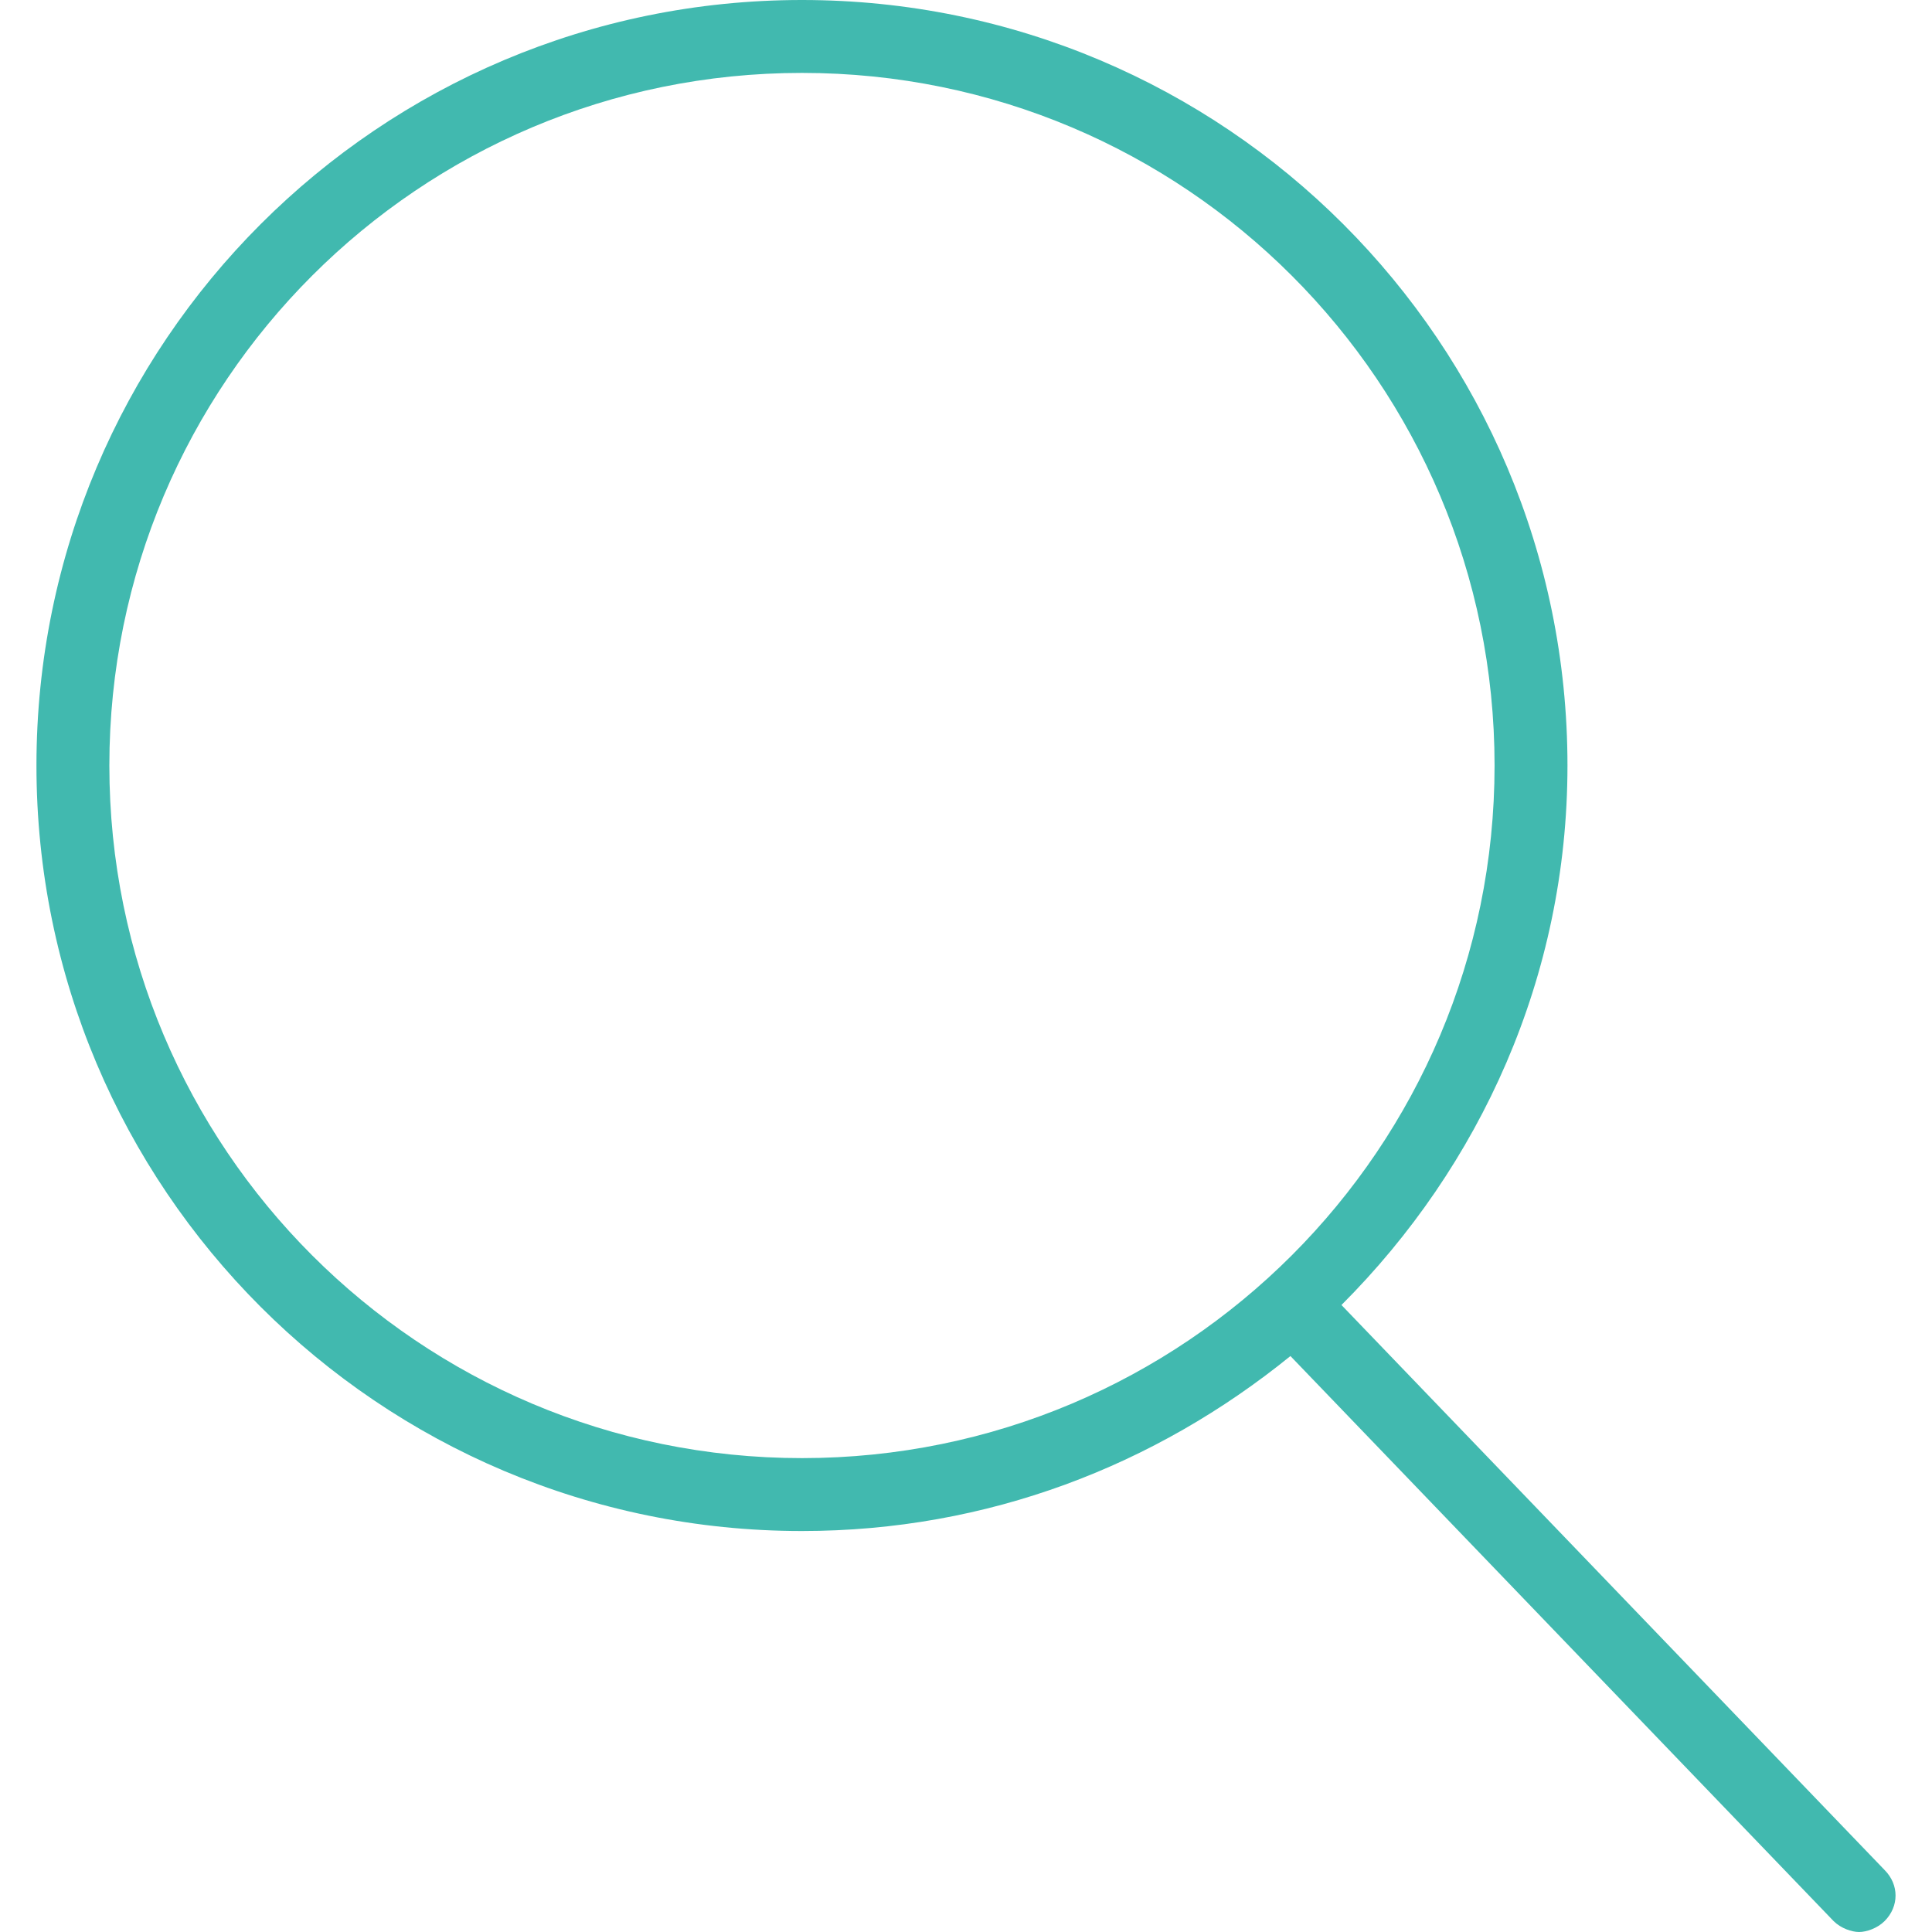
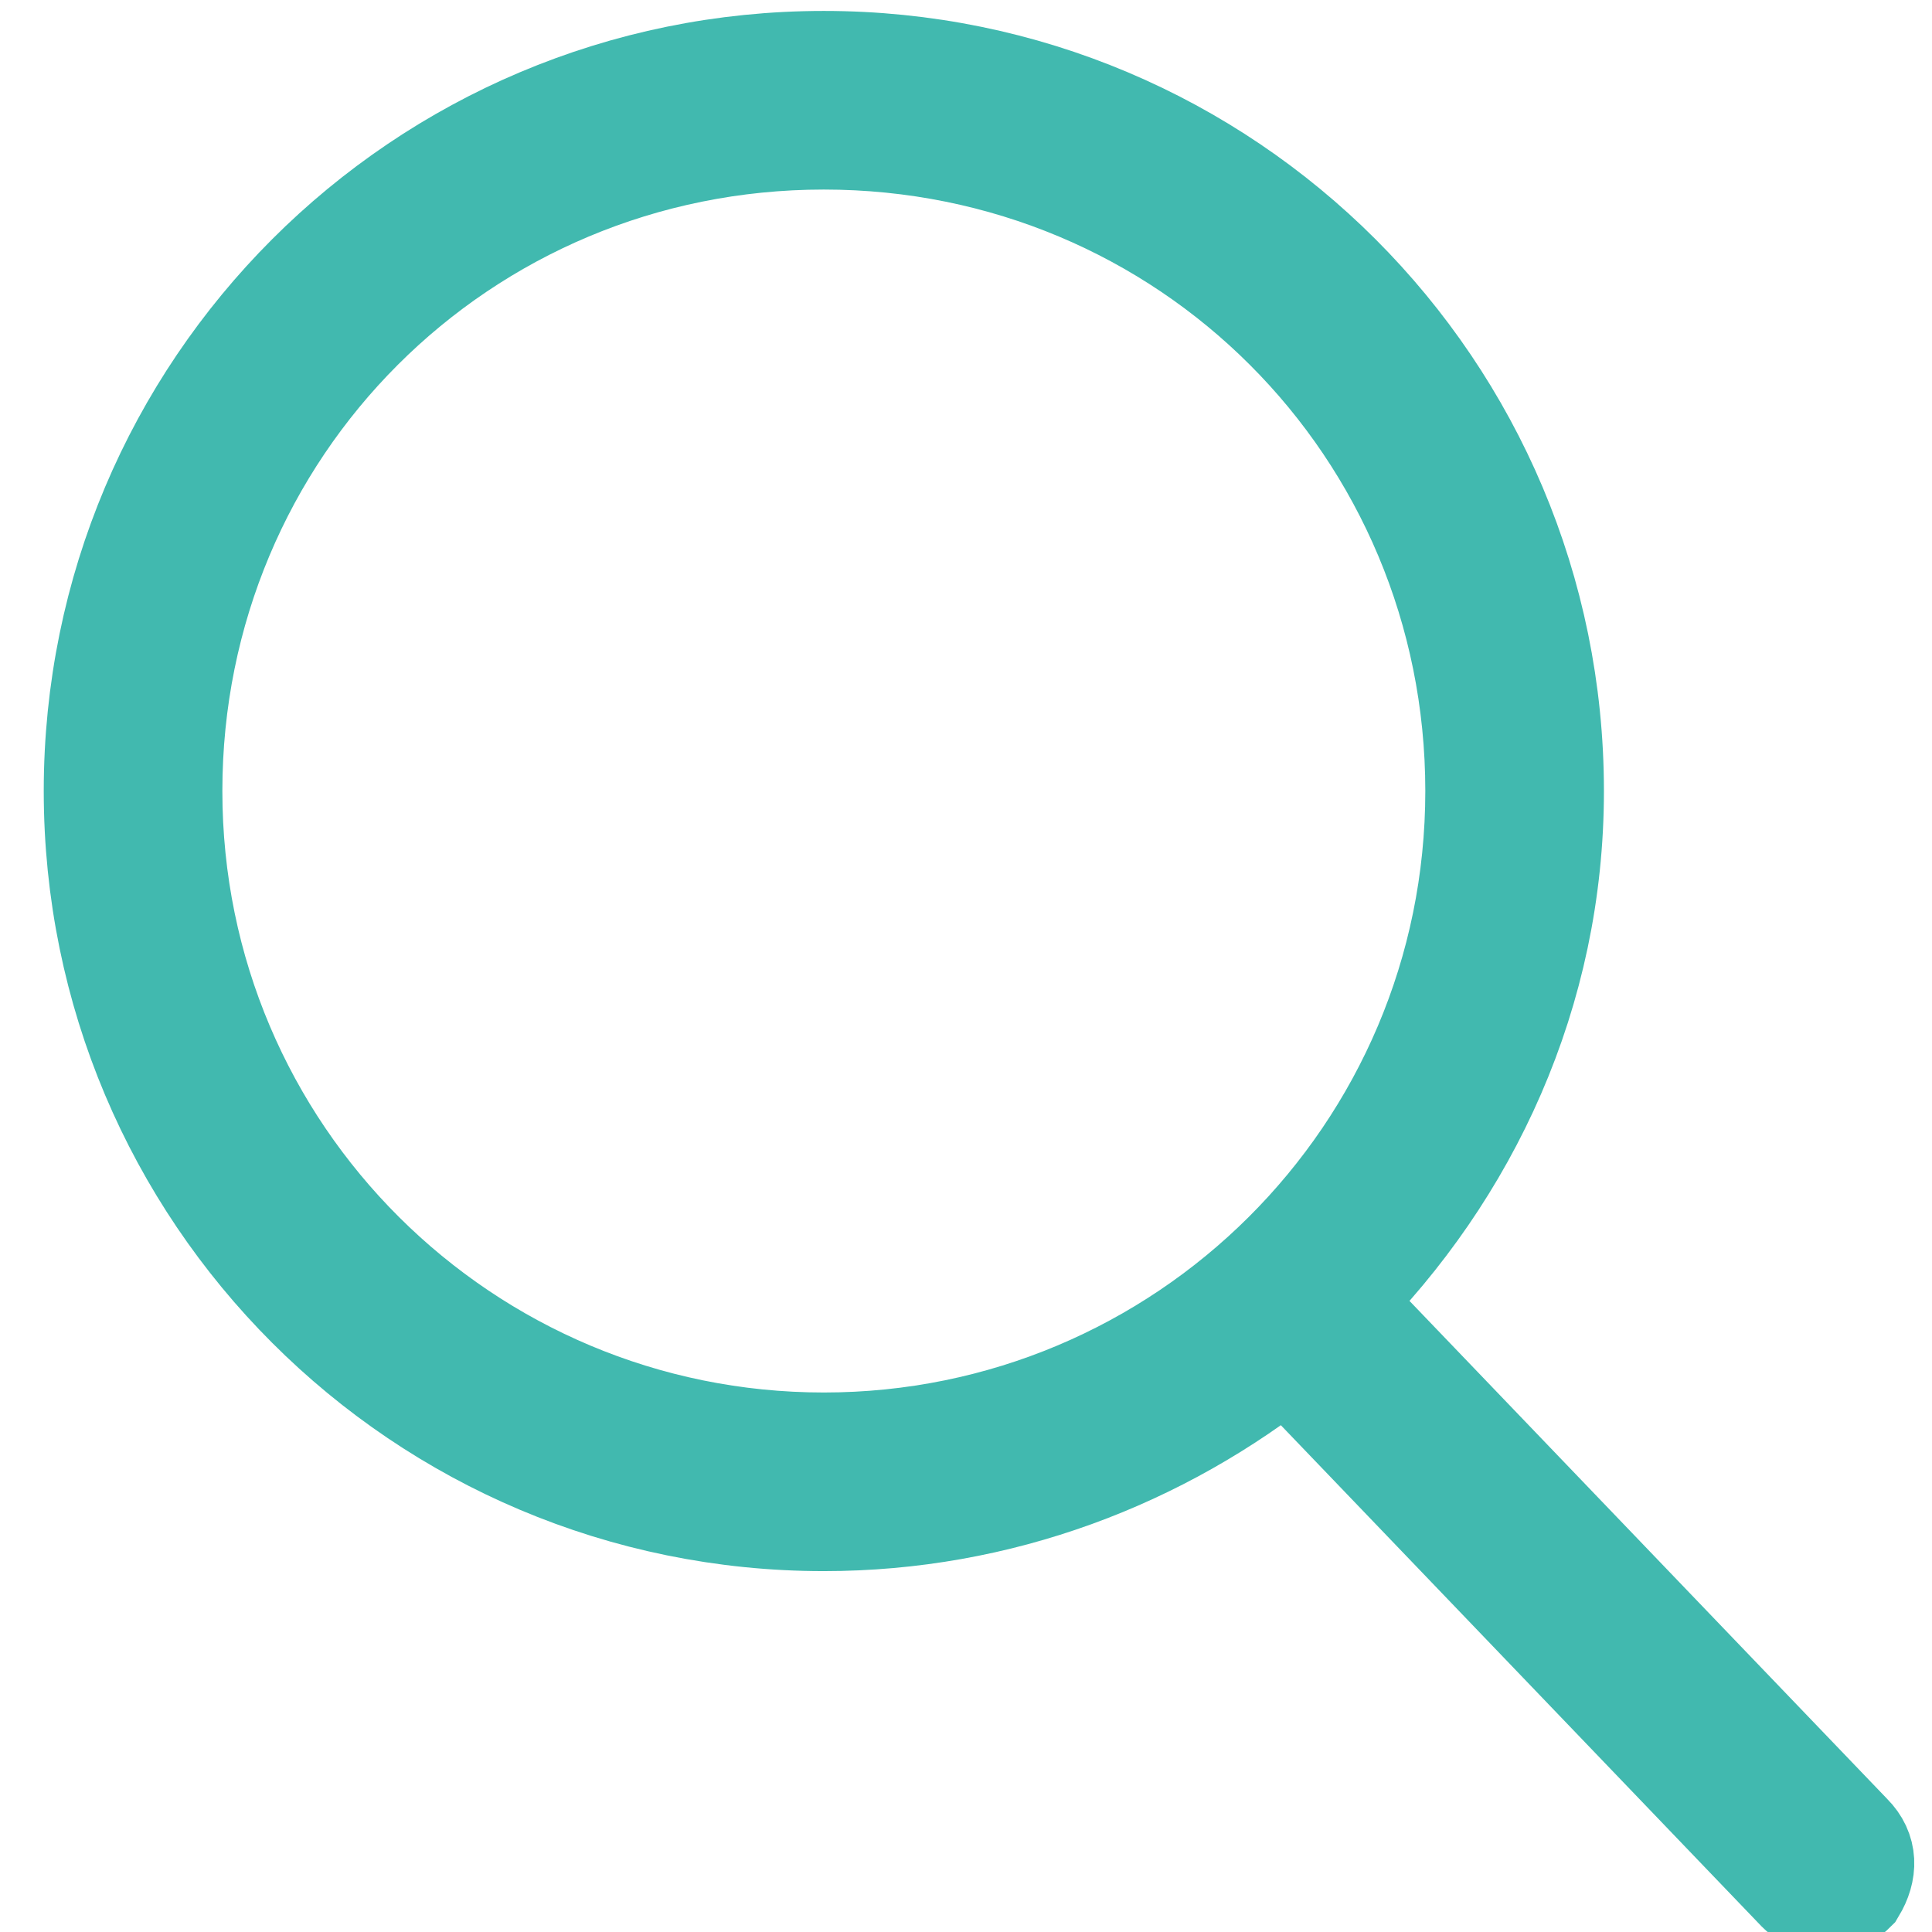
<svg xmlns="http://www.w3.org/2000/svg" version="1.1" id="Capa_1" x="0px" y="0px" viewBox="0 0 53 53" style="enable-background:new 0 0 53 53;" xml:space="preserve">
  <style type="text/css">
- 	.st0{fill:#41B9AF;}
+ 	.st0{fill:#41B9AF;stroke:#41B9AF;stroke-width:3;stroke-miterlimit:10;}
</style>
-   <path class="st0" d="M51.7,51.3L36.8,35.8C40.6,32,43,26.8,43,21C43,9.4,33.6,0,22,0S1,9.4,1,21s9.4,21,21,21  c5.1,0,9.7-1.8,13.4-4.8l14.9,15.5c0.2,0.2,0.5,0.3,0.7,0.3c0.2,0,0.5-0.1,0.7-0.3C52.1,52.3,52.1,51.7,51.7,51.3z M22,40  C11.5,40,3,31.5,3,21S11.5,2,22,2s19,8.5,19,19S32.5,40,22,40z" />
+   <path class="st0" d="M50.7,50.4L36.6,35.7c3.6-3.6,5.9-8.5,5.9-14c0-11-8.9-19.9-19.9-19.9S2.7,10.7,2.7,21.7s8.9,19.9,19.9,19.9  c4.8,0,9.2-1.7,12.7-4.5l14.1,14.7c0.2,0.2,0.5,0.3,0.7,0.3c0.2,0,0.5-0.1,0.7-0.3C51.1,51.3,51.1,50.8,50.7,50.4z M22.6,39.7  c-9.9,0-18-8-18-18s8-18,18-18s18,8,18,18S32.5,39.7,22.6,39.7z" />
</svg>
